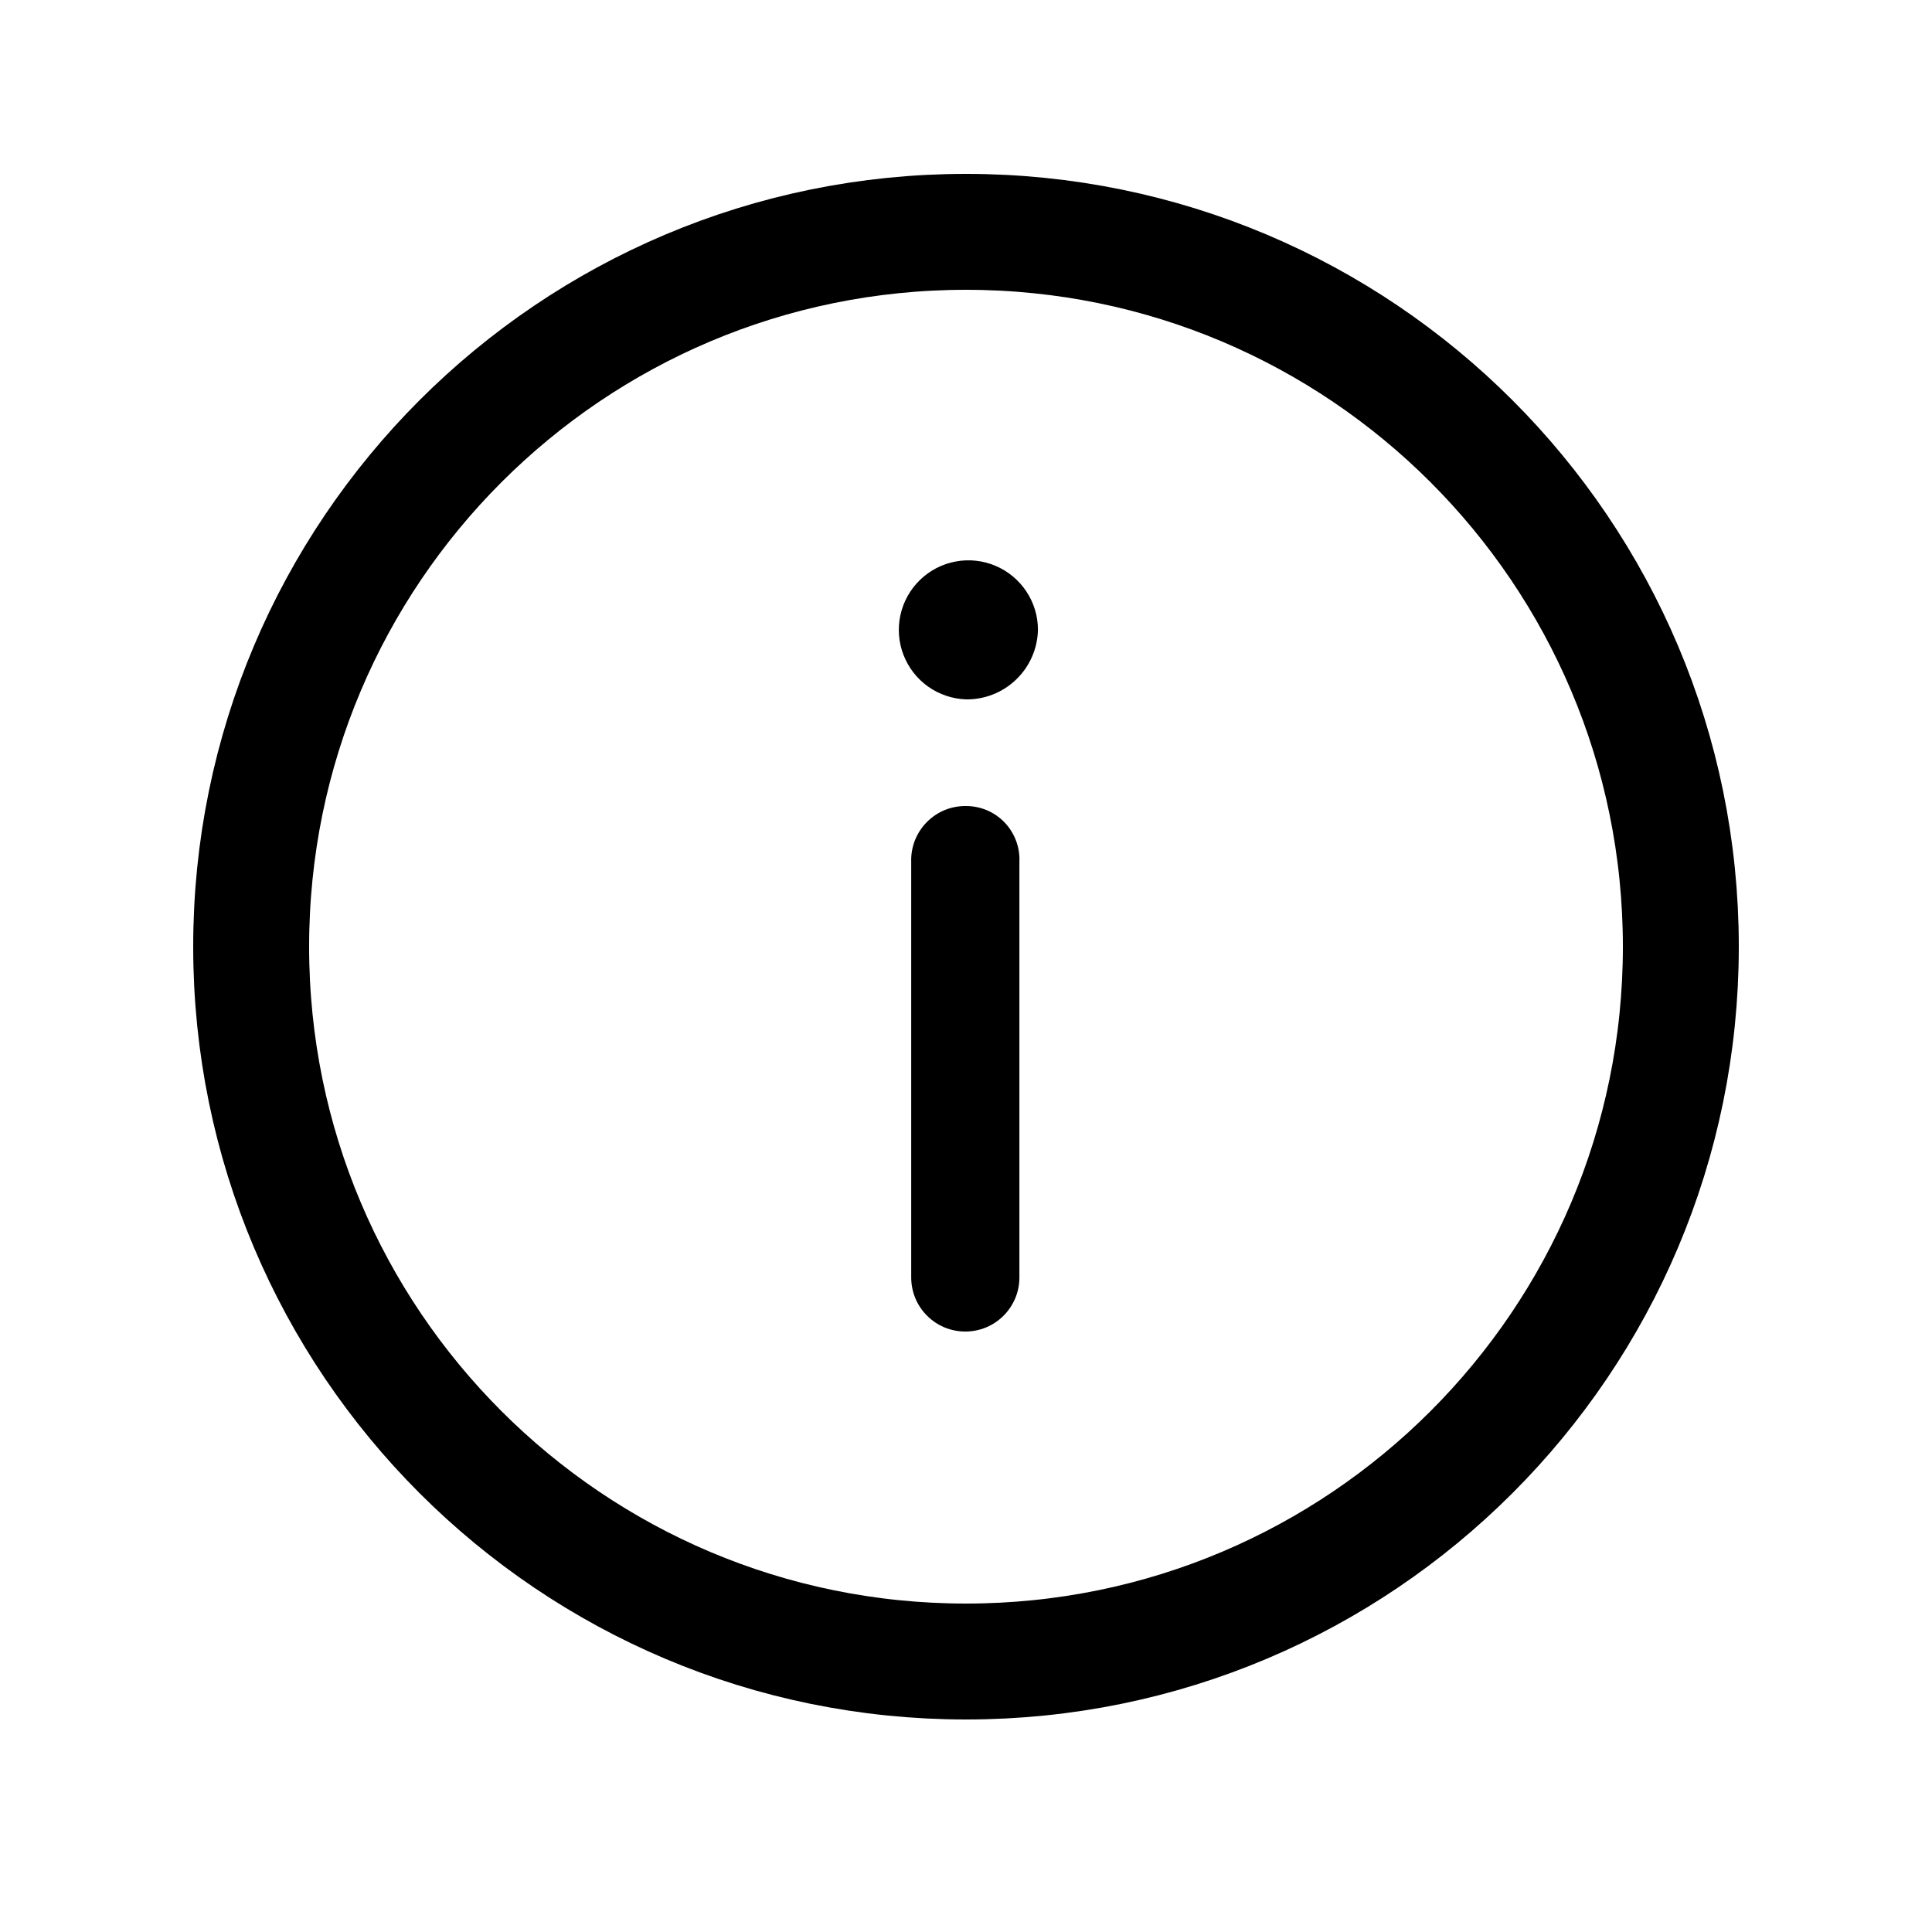
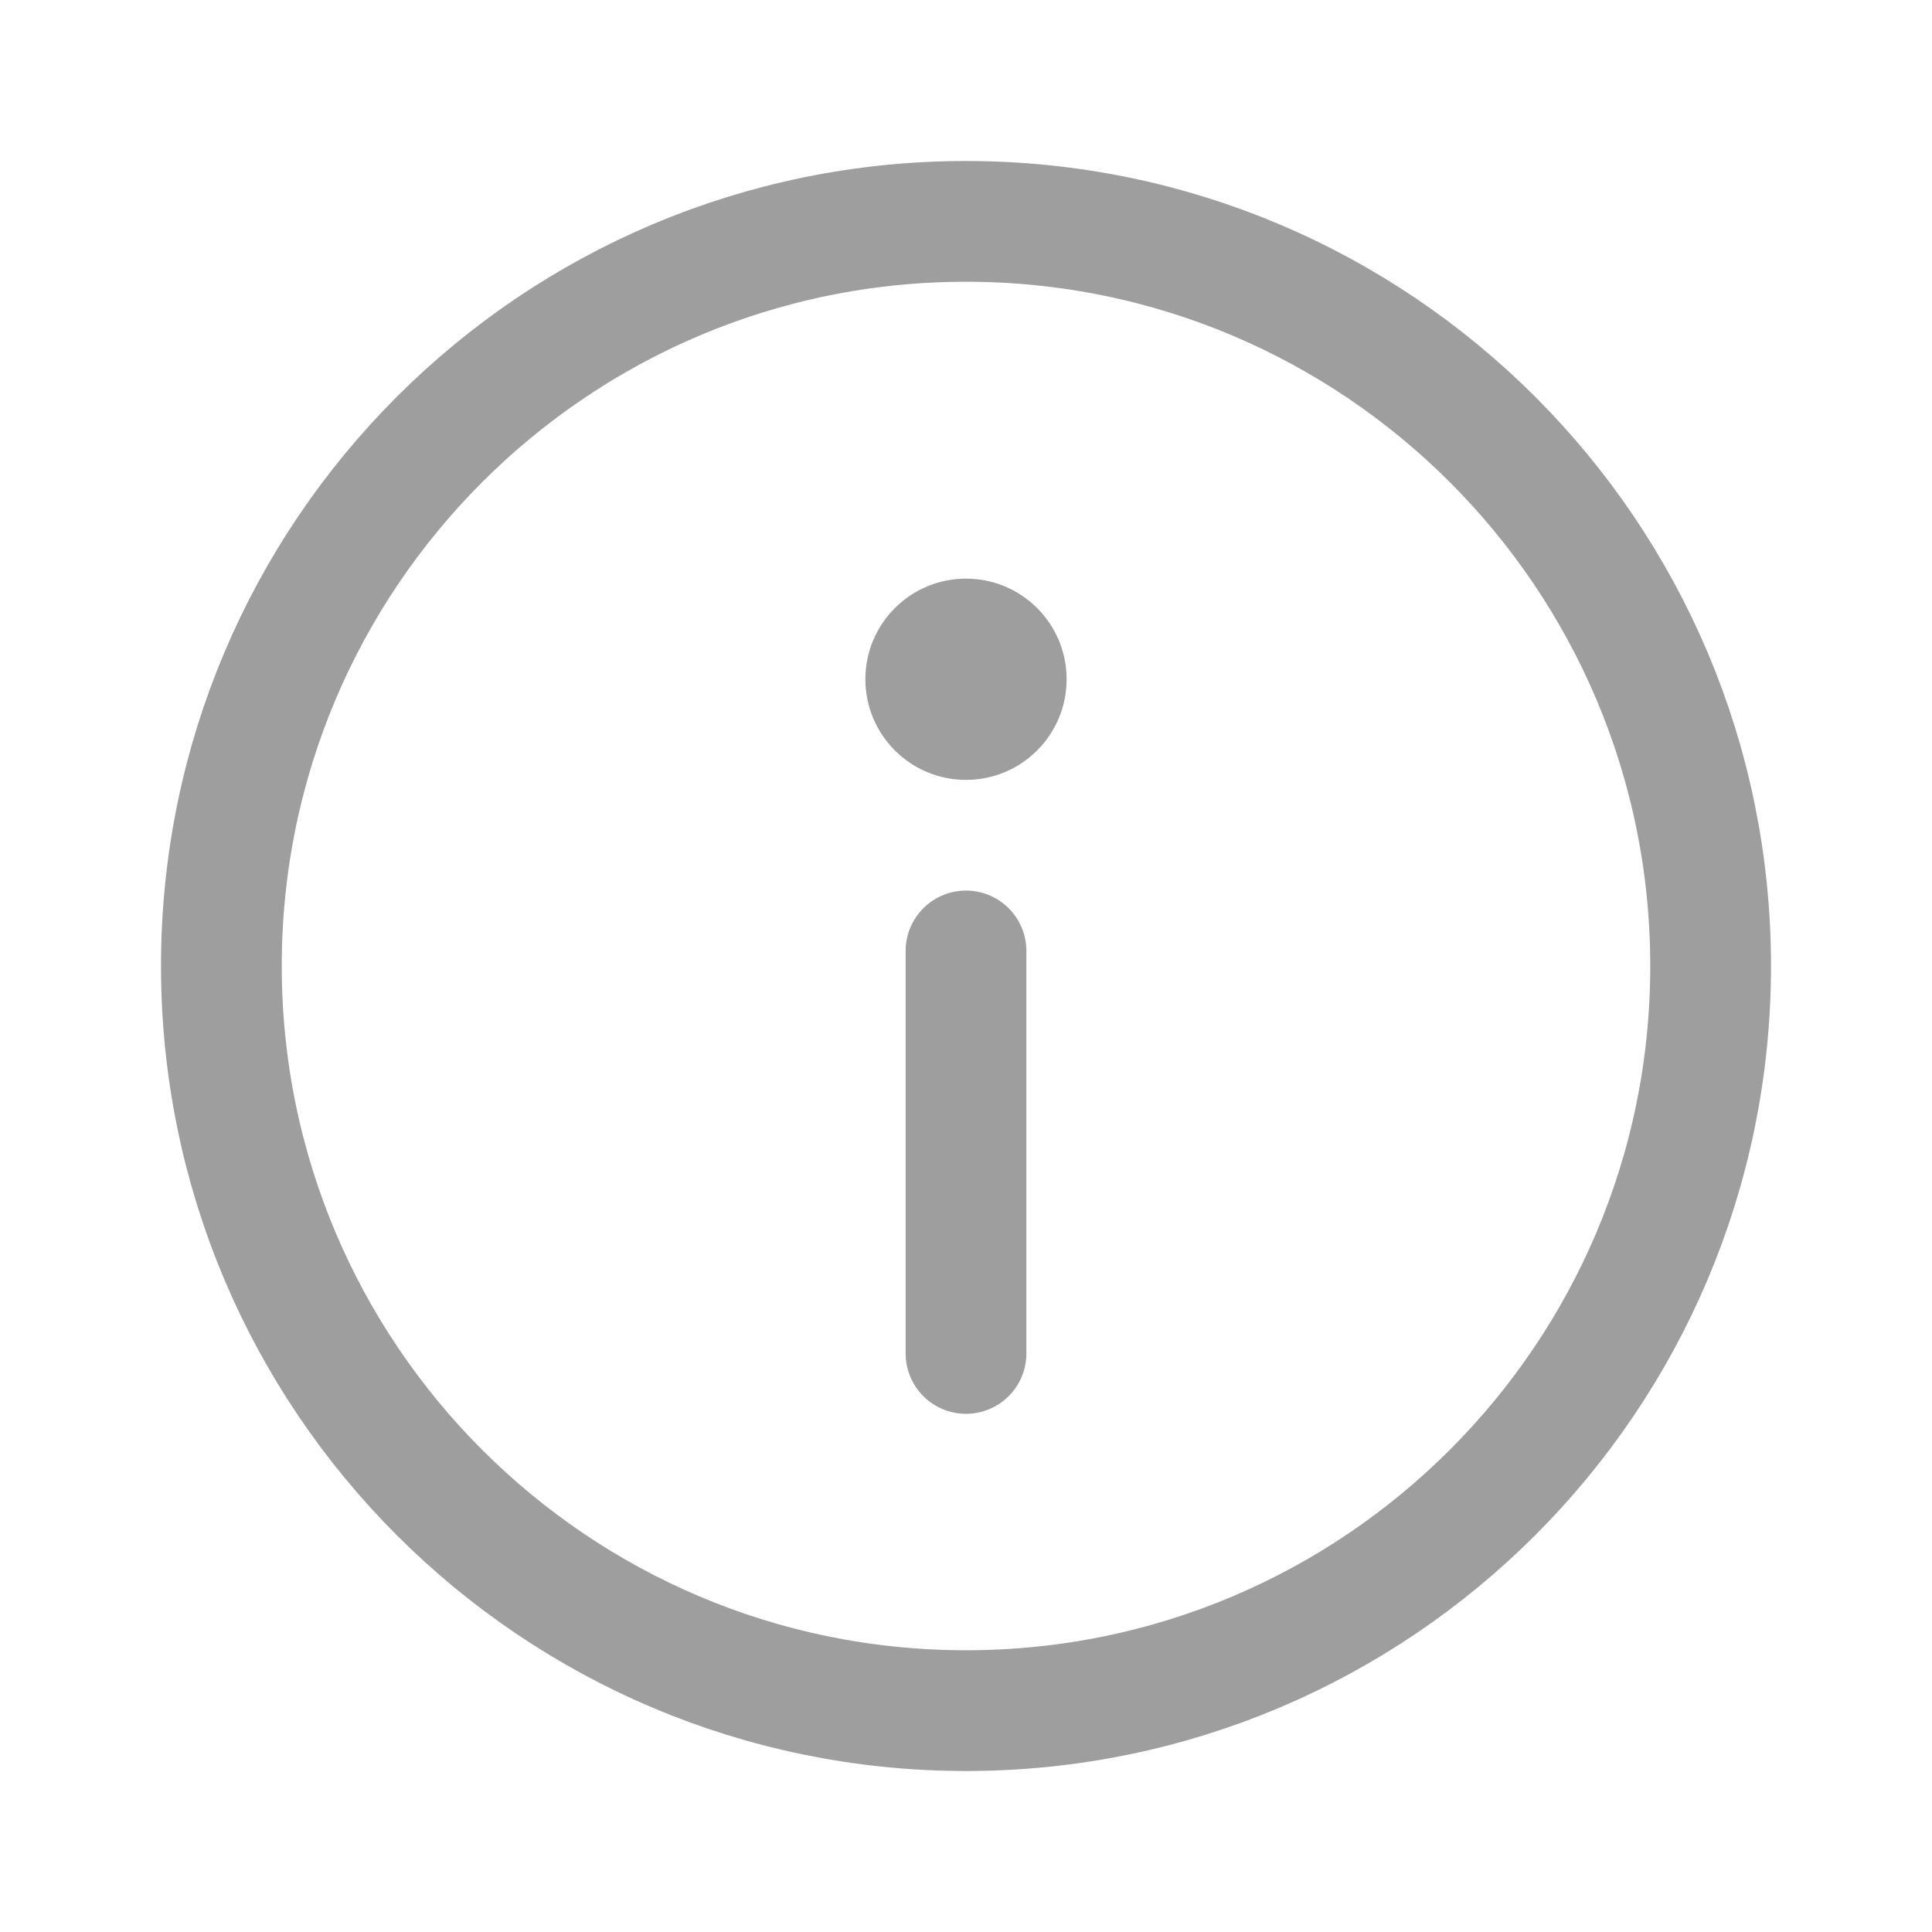
- <svg xmlns="http://www.w3.org/2000/svg" width="800px" height="800px" viewBox="-0.5 0 25 25" fill="none">
-   <path d="M12 21.5C17.109 21.5 21.25 17.359 21.25 12.25C21.25 7.141 17.109 3 12 3C6.891 3 2.75 7.141 2.75 12.25C2.75 17.359 6.891 21.5 12 21.5Z" stroke="#000000" stroke-width="1.5" stroke-linecap="round" stroke-linejoin="round" />
-   <path d="M12.931 8.15C12.926 8.392 12.825 8.623 12.651 8.791C12.477 8.96 12.243 9.053 12.001 9.05C11.824 9.044 11.653 8.986 11.509 8.884C11.365 8.782 11.255 8.639 11.191 8.474C11.127 8.309 11.114 8.129 11.152 7.957C11.19 7.784 11.278 7.627 11.405 7.504C11.532 7.381 11.692 7.298 11.866 7.266C12.04 7.233 12.219 7.253 12.382 7.322C12.545 7.391 12.683 7.506 12.781 7.653C12.879 7.801 12.931 7.973 12.931 8.15ZM11.291 16.53V11.15C11.288 11.056 11.305 10.961 11.339 10.874C11.374 10.786 11.426 10.706 11.492 10.639C11.559 10.571 11.638 10.518 11.725 10.482C11.813 10.446 11.906 10.429 12.001 10.43C12.094 10.43 12.186 10.449 12.272 10.485C12.358 10.522 12.435 10.575 12.5 10.643C12.564 10.71 12.614 10.79 12.647 10.877C12.68 10.964 12.695 11.057 12.691 11.15V16.53C12.691 16.622 12.673 16.713 12.638 16.798C12.602 16.883 12.551 16.96 12.486 17.025C12.421 17.09 12.344 17.142 12.259 17.177C12.174 17.212 12.083 17.23 11.991 17.23C11.899 17.23 11.808 17.212 11.723 17.177C11.638 17.142 11.561 17.09 11.496 17.025C11.431 16.96 11.379 16.883 11.344 16.798C11.309 16.713 11.291 16.622 11.291 16.53Z" fill="#000000" />
+ <svg xmlns="http://www.w3.org/2000/svg" width="512" height="512" viewBox="0 0 24 24">
+   <g fill="none">
+     <circle cx="12" cy="12" r="9.25" stroke="#9E9E9E" stroke-width="1.5" />
+     <path stroke="#9E9E9E" stroke-linecap="round" stroke-width="1.5" d="M12 11.813v5" />
+     <circle cx="12" cy="8.438" r="1.25" fill="#9E9E9E" />
+   </g>
</svg>
